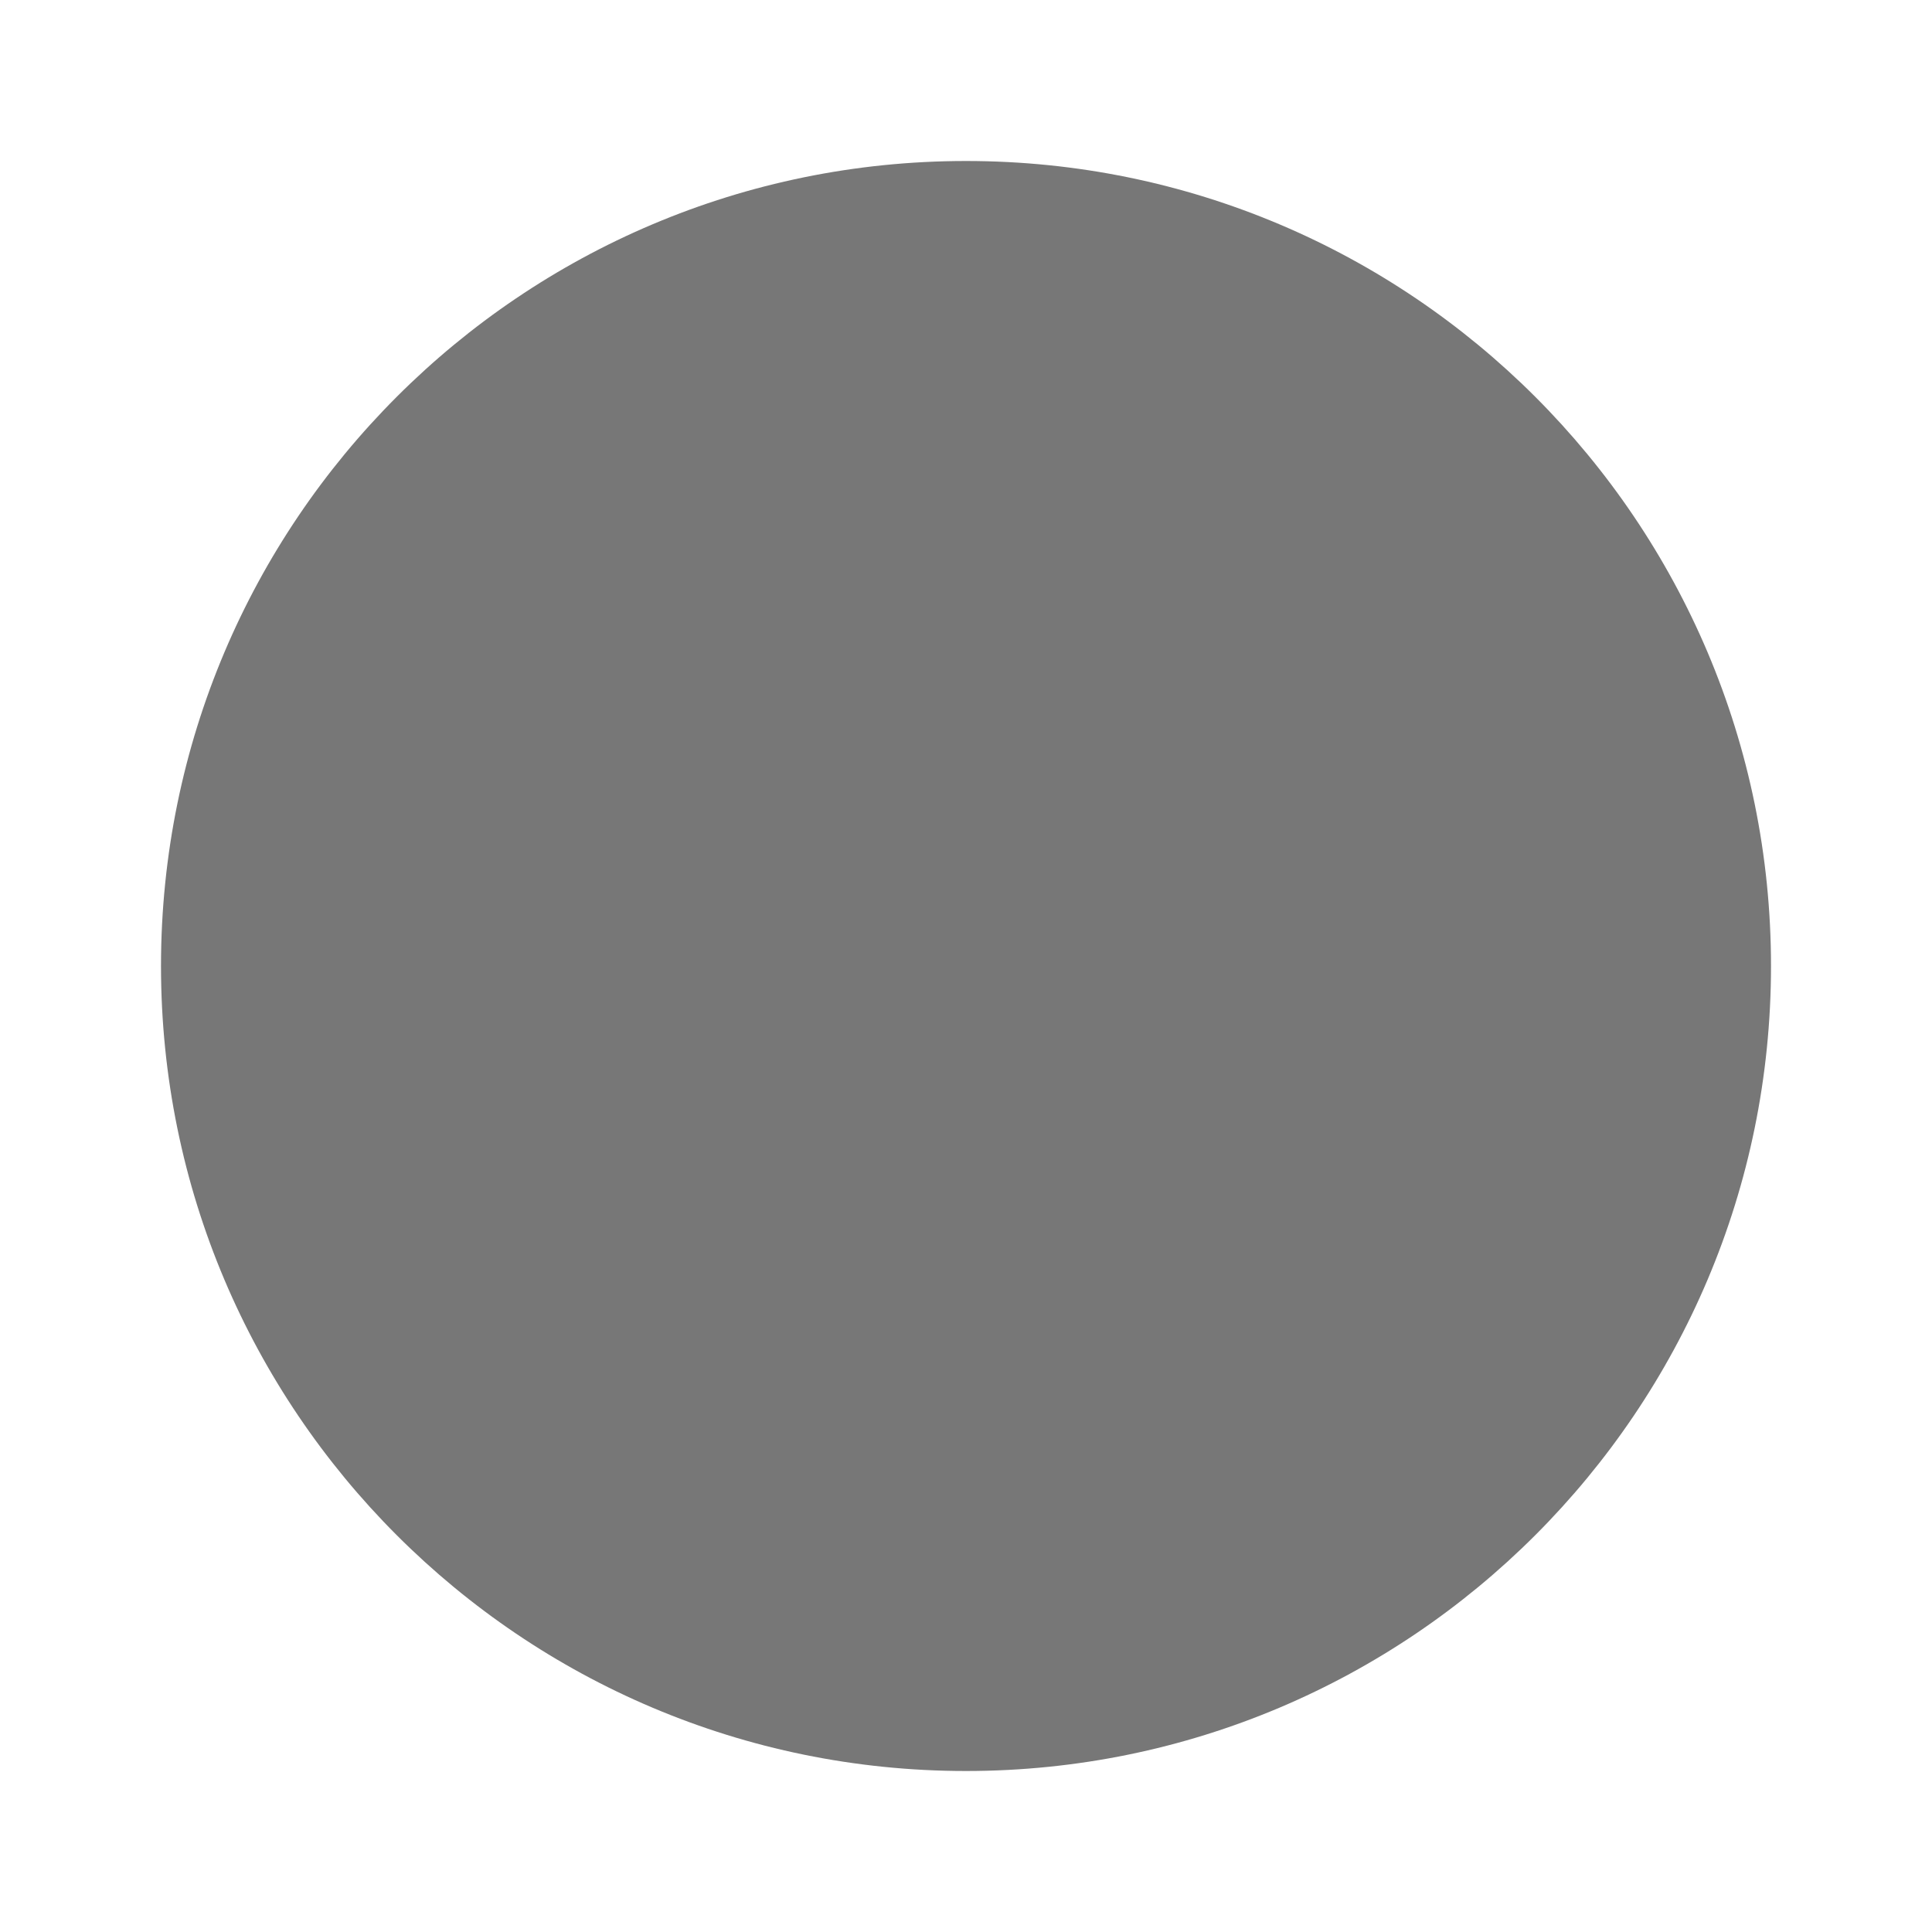
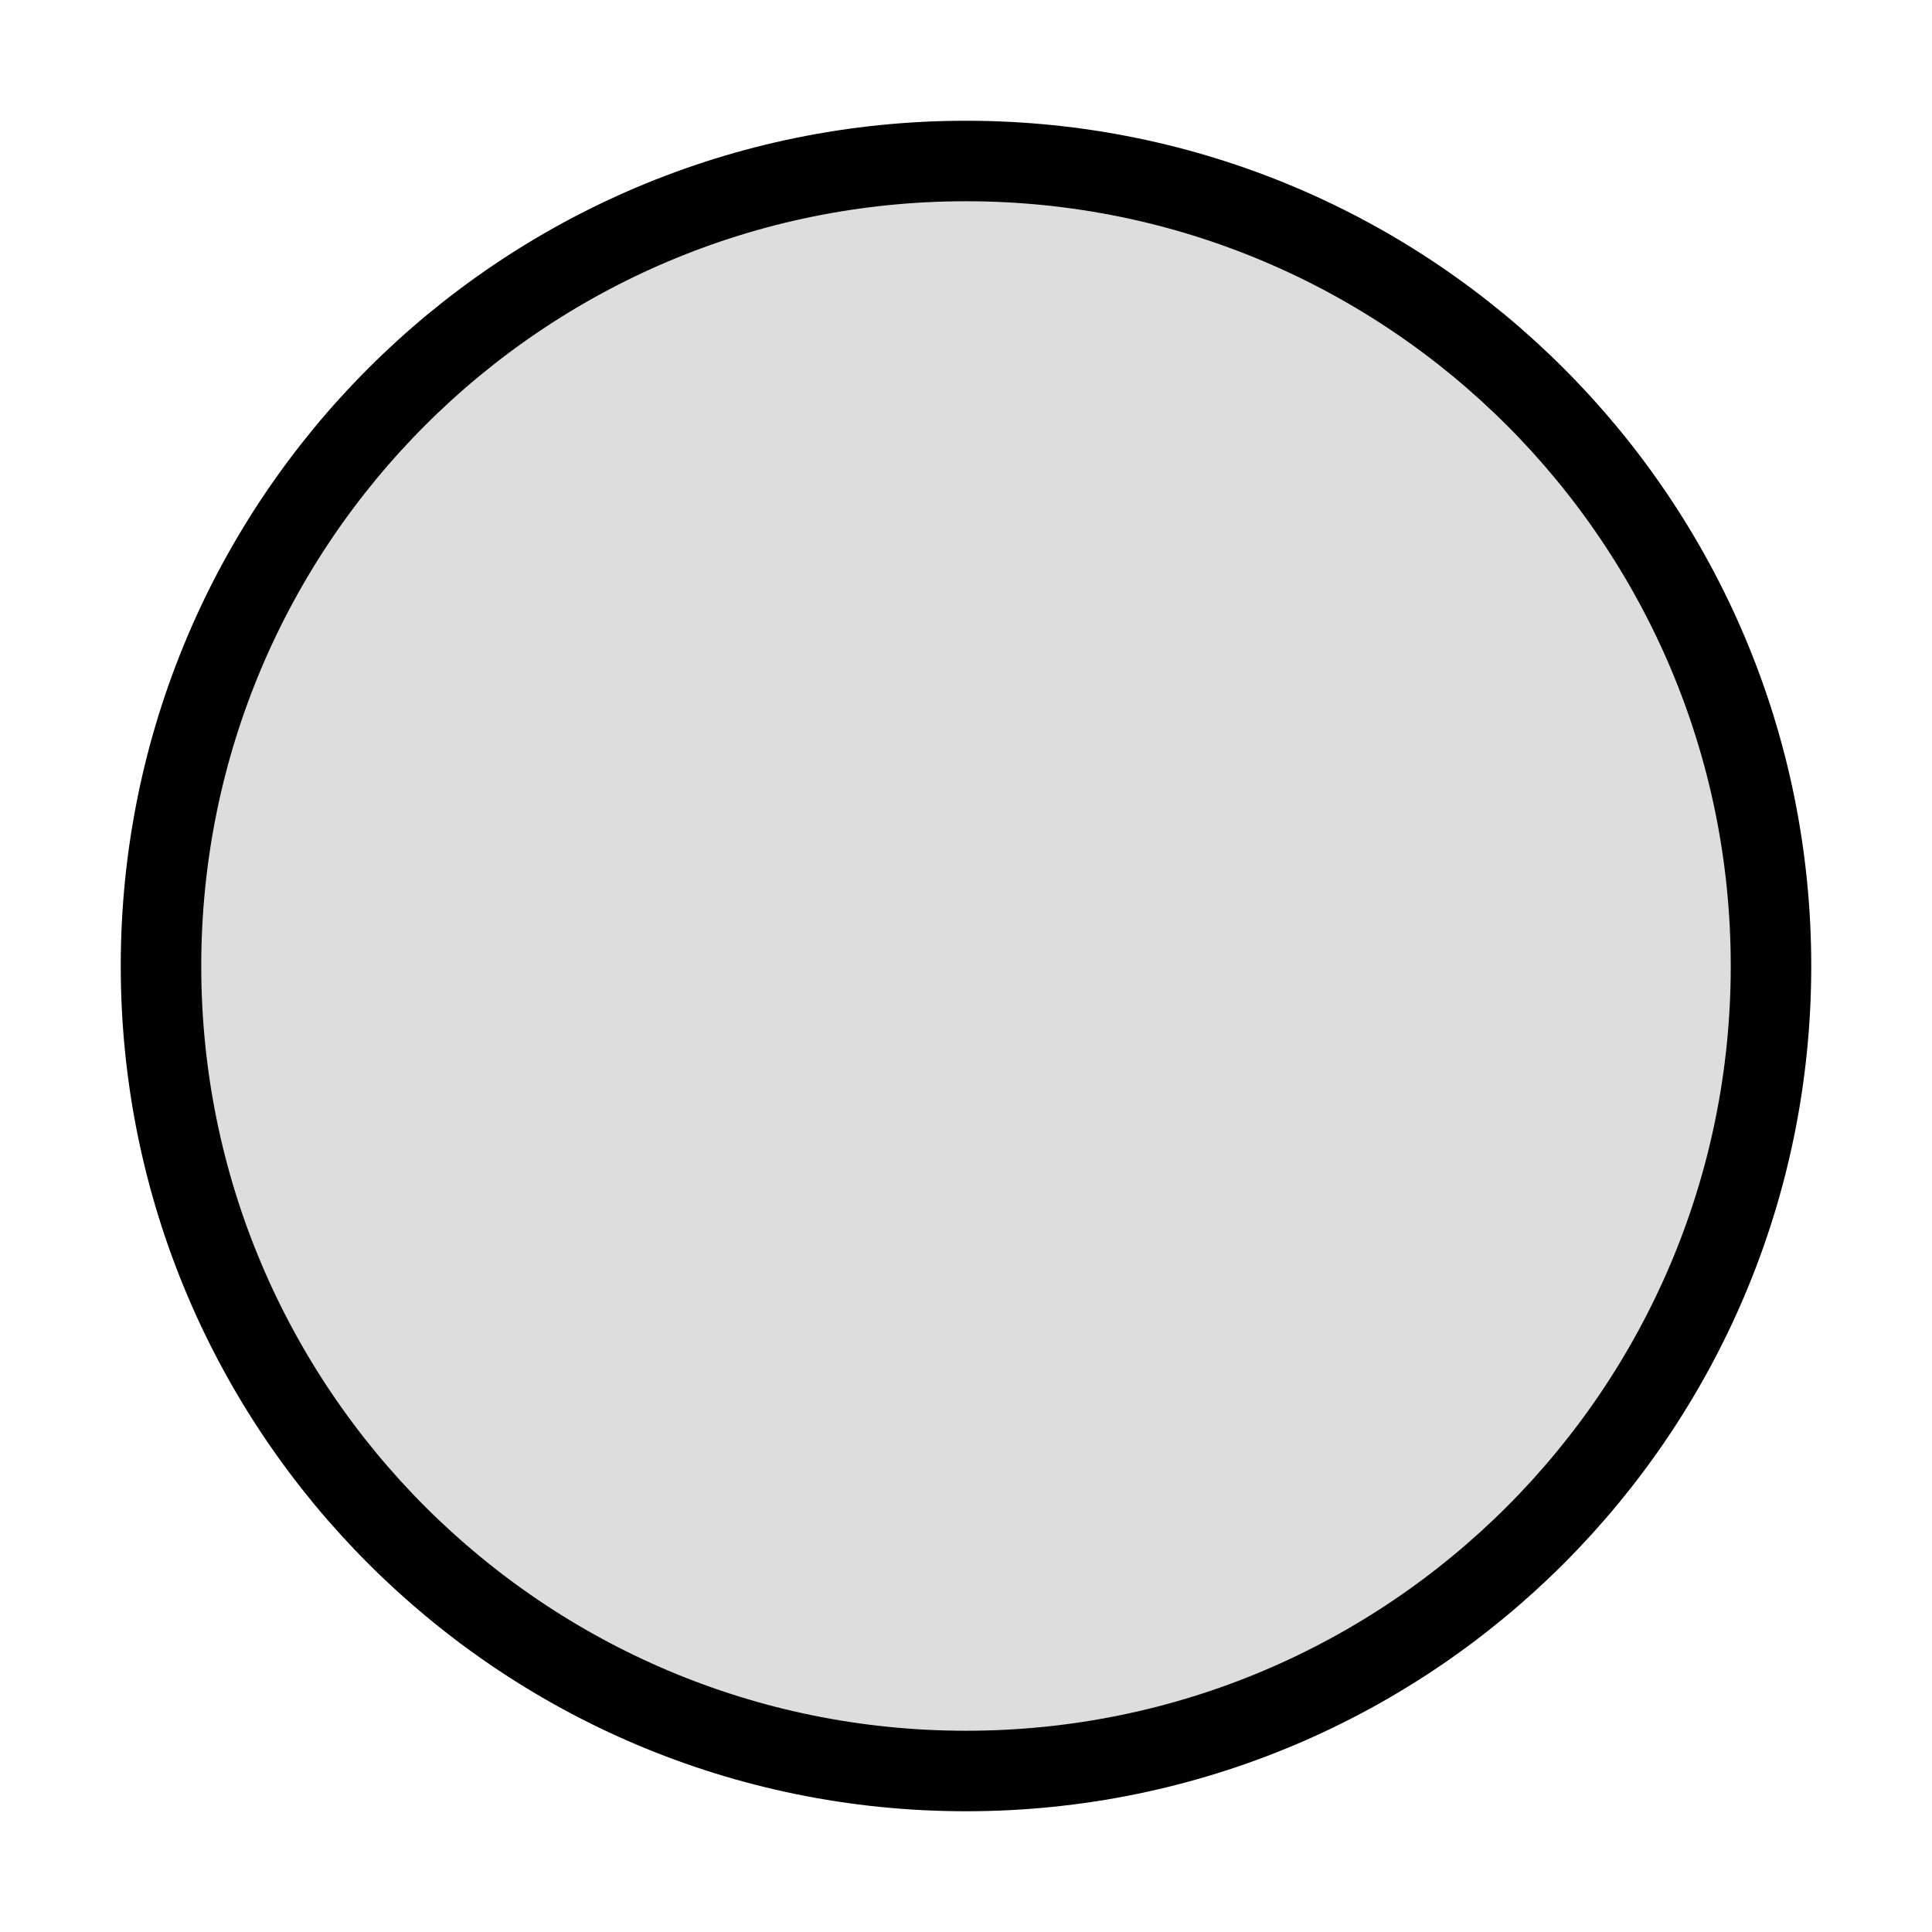
<svg xmlns="http://www.w3.org/2000/svg" version="1.1" id="clear_x5F_day" x="0px" y="0px" viewBox="0 0 24 24" enable-background="new 0 0 24 24" xml:space="preserve">
  <g>
    <rect fill="none" width="24" height="24" />
-     <circle fill-rule="evenodd" clip-rule="evenodd" fill="#777777" cx="12" cy="12" r="10" />
+     <circle fill-rule="evenodd" clip-rule="evenodd" fill="#DDDDDD" stroke="black" stroke-width="1" cx="12" cy="12" r="10" />
  </g>
</svg>
